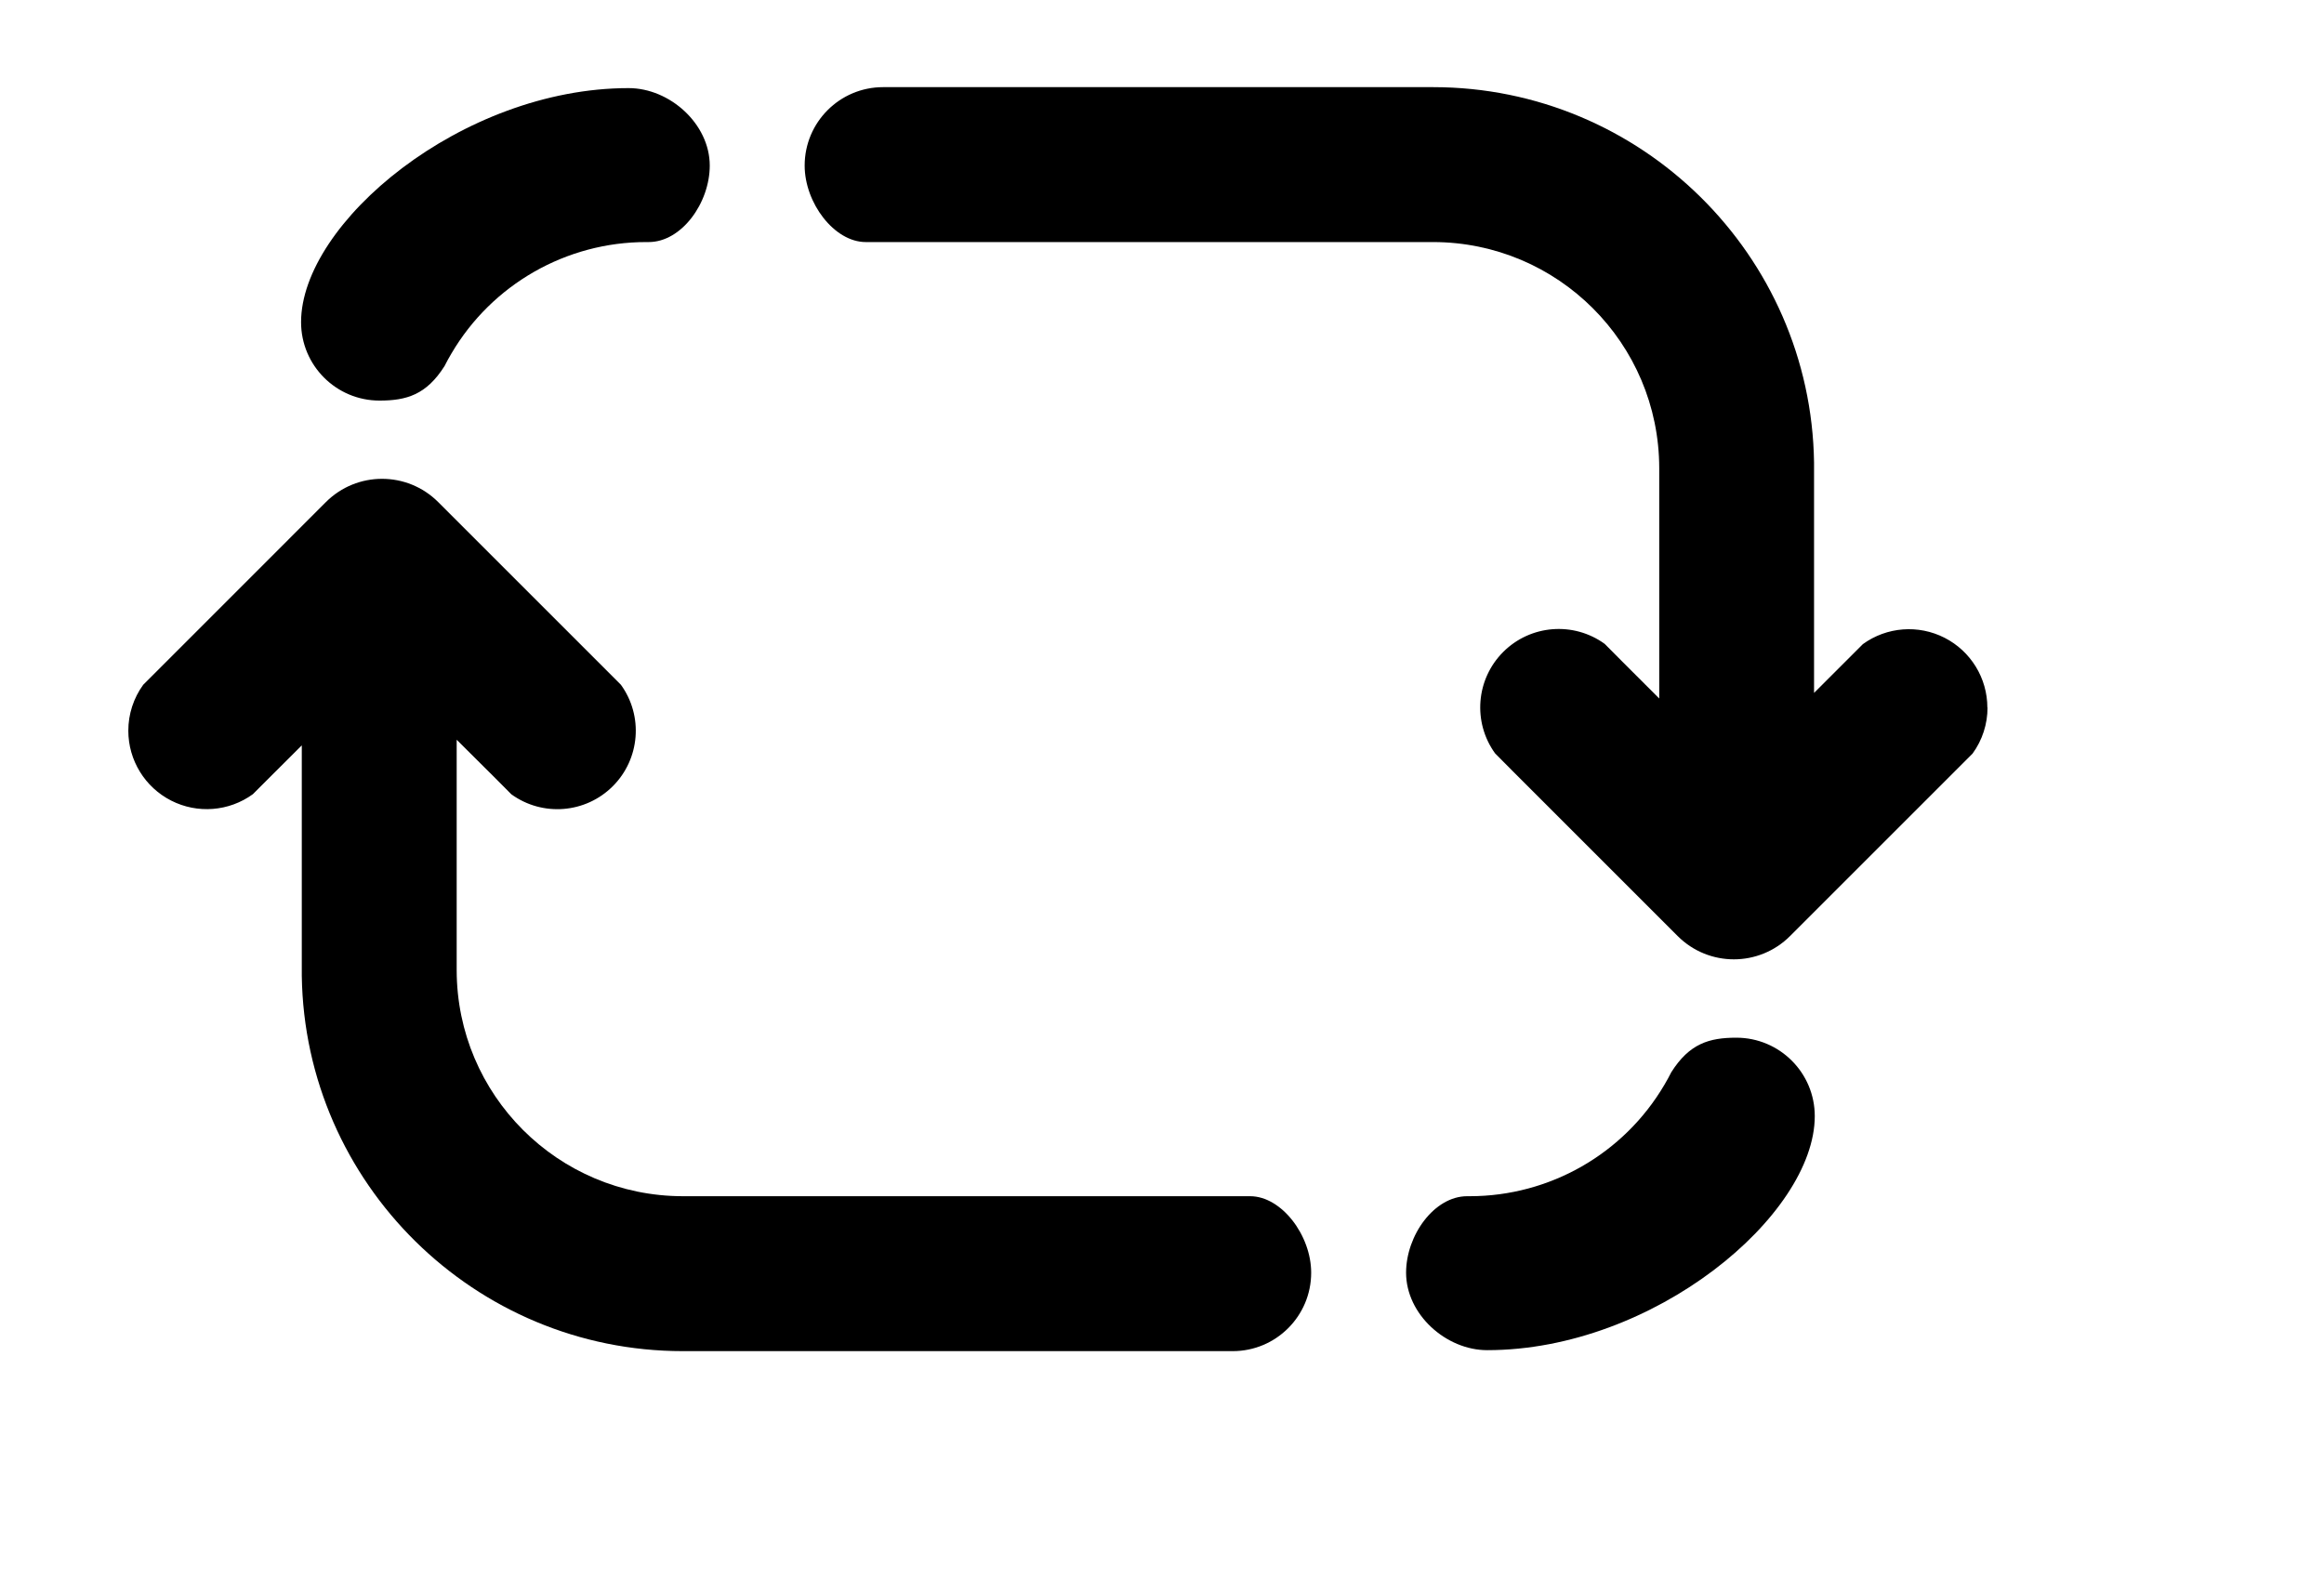
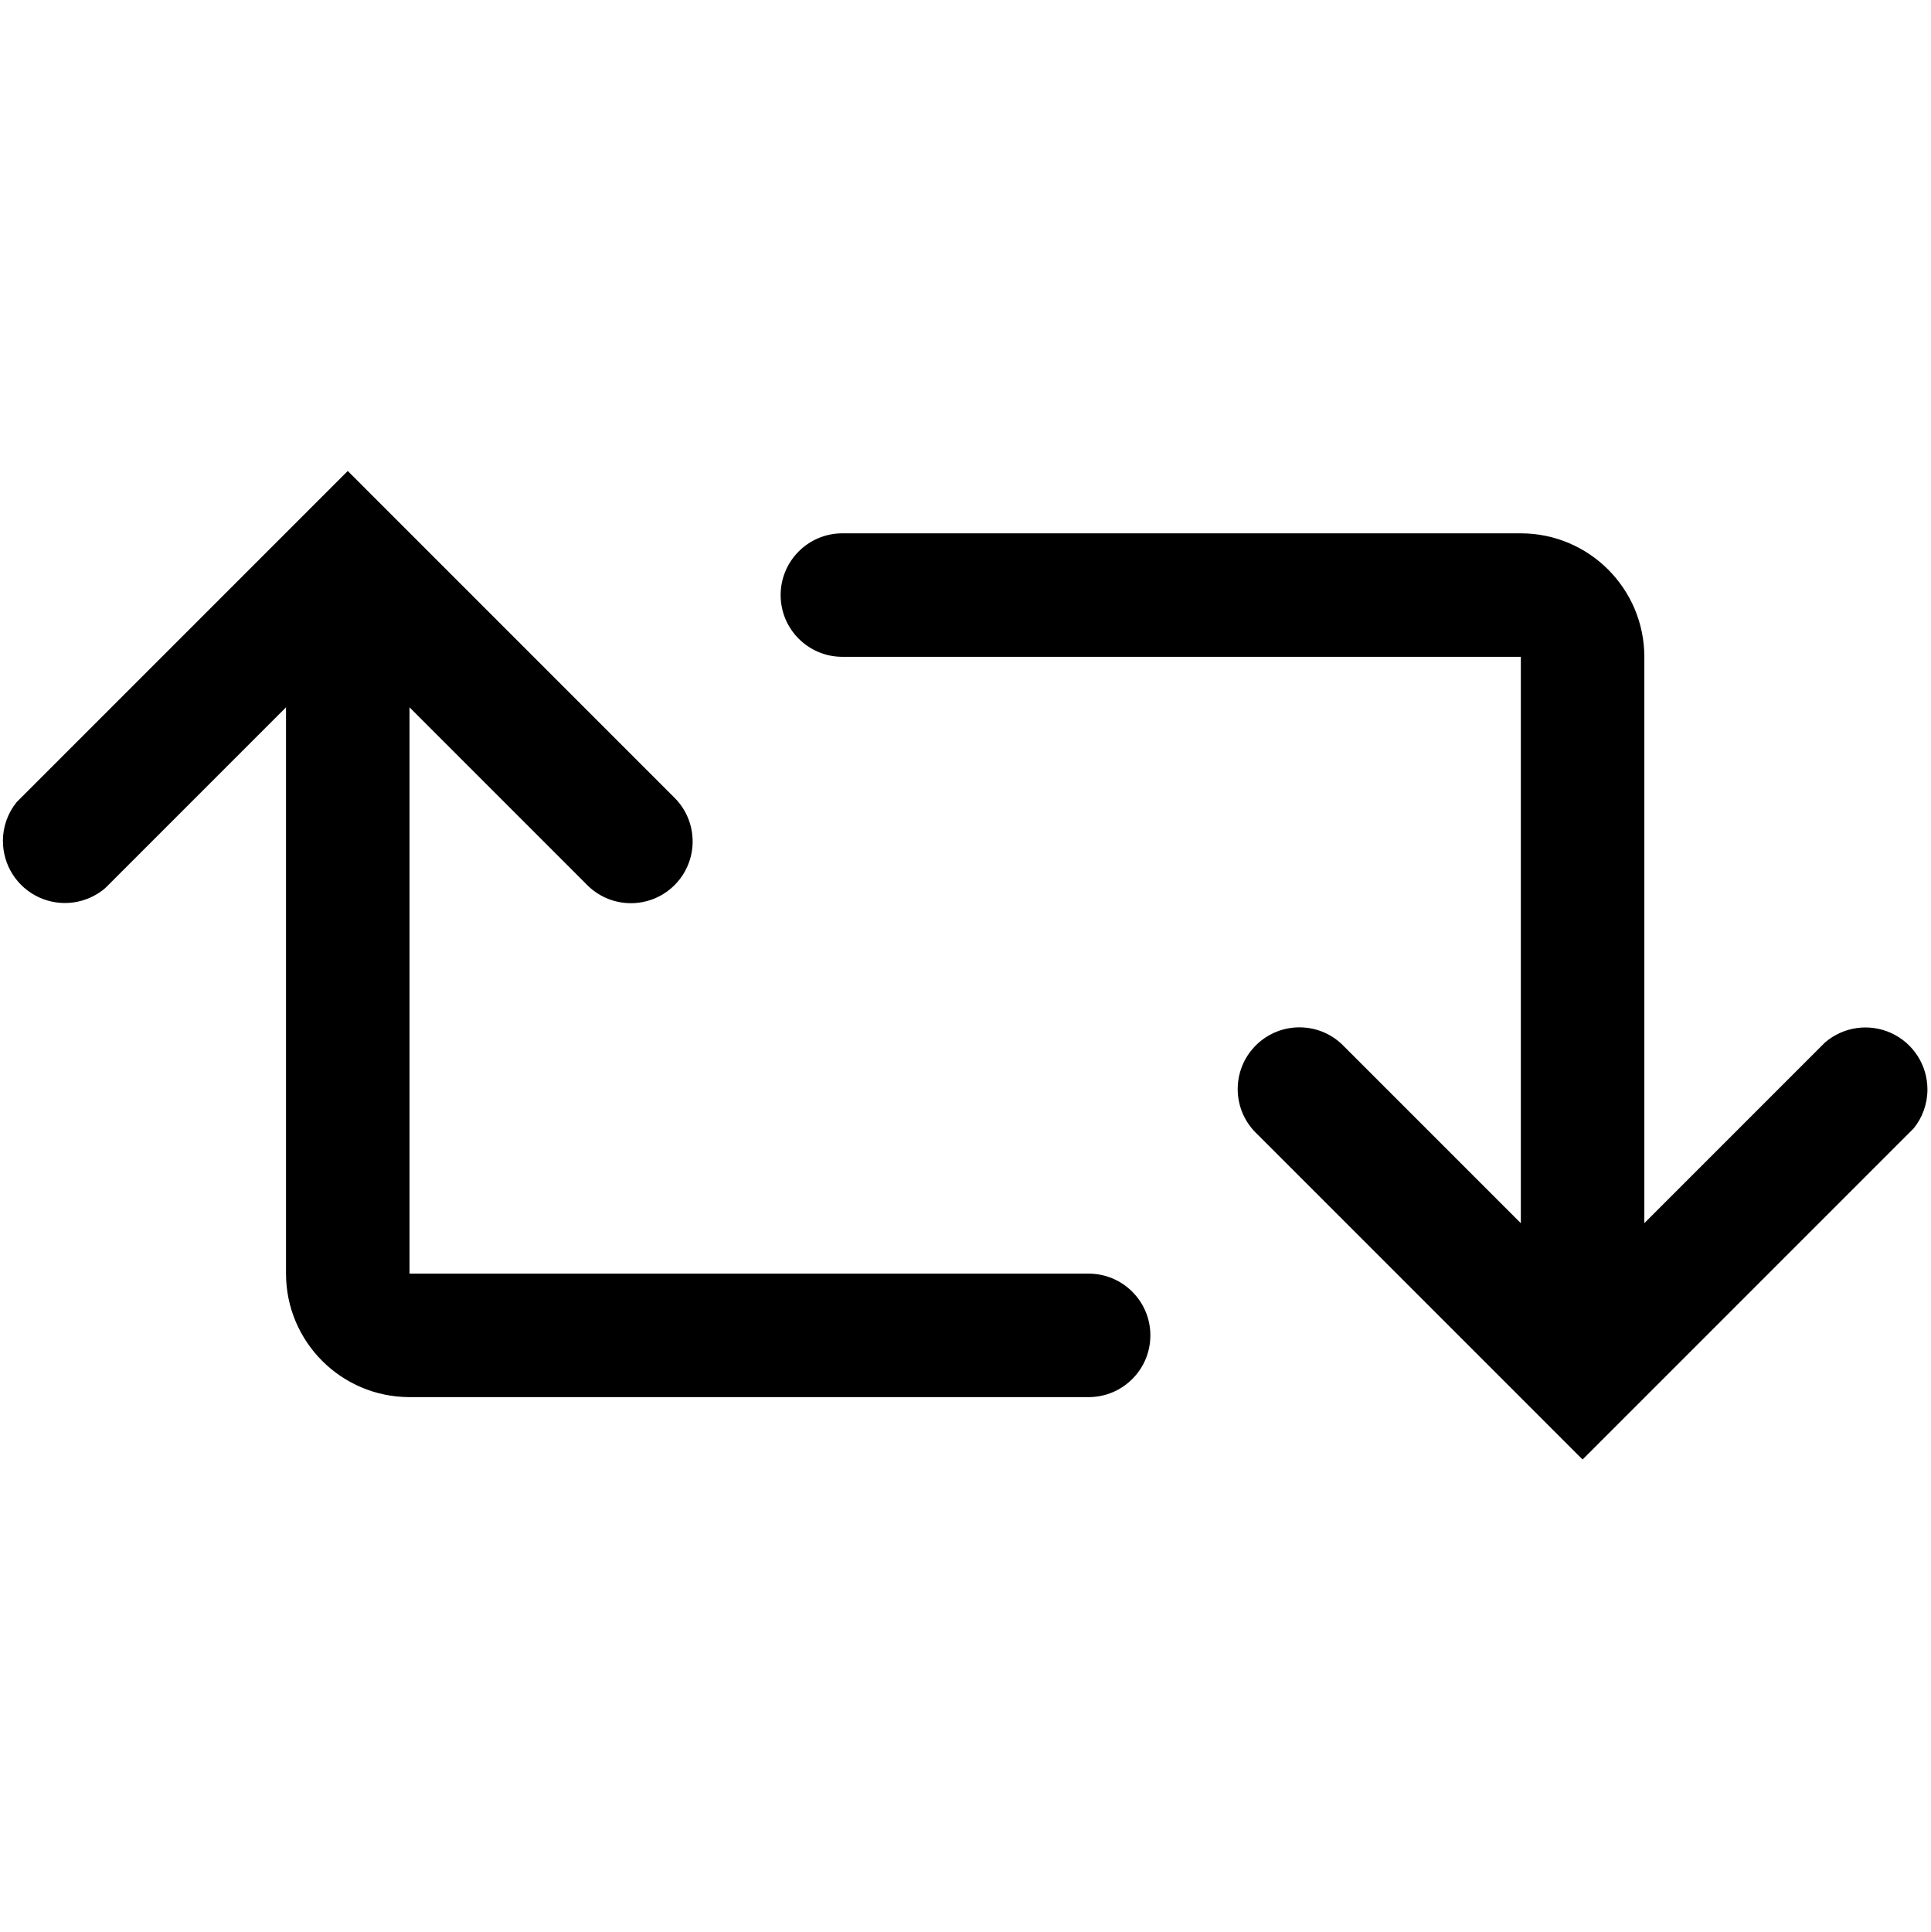
- <svg xmlns="http://www.w3.org/2000/svg" viewBox="0 0 959.89 652.72">
-   <g transform="translate(53,36) scale(0.8)">
-     <g id="Layer_2" data-name="Layer 2">
-       <g id="Layer_11" data-name="Layer 11">
-         <path d="M659.7,612.22c0-19.29,14.53-39.5,31.53-39.5h1.27a116.6,116.6,0,0,0,100.55-57.51q1.91-3.21,3.59-6.54c9.35-14.79,19.6-17.81,33.56-17.81a40.5,40.5,0,0,1,40.5,40.5c0,51.15-83,120.86-169.13,120.86C680.34,652.22,659.7,633.76,659.7,612.22Z" />
-         <path d="M0,332.36a40.3,40.3,0,0,1,7.69-23.75l9-9,0,0L102,214.28a41,41,0,0,1,58,0l85.27,85.27,9.05,9.06a40.51,40.51,0,0,1-56.57,56.56l-9-9.05L169.53,337V456A116.87,116.87,0,0,0,286.26,572.72H579.17c16.26,0,31.53,20.21,31.53,39.5a40.5,40.5,0,0,1-40.5,40.5H286.26c-107.49,0-195.14-86.68-196.7-193.8,0-1,0-1.95,0-2.93V339.9L73.31,356.11h0l-9,9s0,0,0,0A40.51,40.51,0,0,1,0,332.36Z" />
-         <path d="M300.19,40.5c0,19.29-14.53,39.5-31.53,39.5h-1.27a116.6,116.6,0,0,0-100.55,57.51q-1.91,3.21-3.59,6.54c-9.35,14.79-19.6,17.81-33.56,17.81a40.5,40.5,0,0,1-40.5-40.5C89.19,70.21,172.2.5,258.31.5,279.55.5,300.19,19,300.19,40.5Z" />
-         <path d="M959.89,320.36a40.3,40.3,0,0,1-7.69,23.75l-9,9,0,0-85.27,85.27a41,41,0,0,1-58,0l-85.27-85.27-9-9.06a40.51,40.51,0,0,1,56.57-56.56l9,9.05,19.17,19.16v-119A116.87,116.87,0,0,0,673.63,80H380.72c-16.26,0-31.53-20.21-31.53-39.5A40.5,40.5,0,0,1,389.69,0H673.63c107.49,0,195.14,86.68,196.7,193.8,0,1,0,1.95,0,2.93V312.82l16.22-16.21h0l9-9,0,0a40.51,40.51,0,0,1,64.26,32.81Z" />
-       </g>
+ <svg xmlns="http://www.w3.org/2000/svg" viewBox="0 0 2600 2601.84">
+   <defs>
+     <style>.cls-1{fill:none;}</style>
+   </defs>
+   <g id="Layer_2" data-name="Layer 2">
+     <g id="Container">
+       <rect class="cls-1" width="2600" height="2601.84" />
+     </g>
+     <g id="share">
+       <path d="M3.9,1132.67a83.11,83.11,0,0,1,18.63-52.57L468.38,634.26,908,1073.86c.36.34.71.7,1.06,1.06a83.14,83.14,0,0,1,.87,115.63l-.46.48-1.89,1.88-.47.46a83.17,83.17,0,0,1-114.75,0l-.47-.46L790,1191l-.46-.48-238-238v762.69h914.7a83.15,83.15,0,1,1,0,166.3H551.53a166.47,166.47,0,0,1-166.31-166.3V952.57L150.55,1187.24l-8.6,8.6a83.48,83.48,0,0,1-138-63.17Z" />
+       <path d="M2596,1467.14a83.11,83.11,0,0,1-18.63,52.57l-445.85,445.84-439.61-439.61c-.36-.33-.71-.69-1.06-1a83.14,83.14,0,0,1-.87-115.63l.46-.48,1.89-1.88.47-.46a83.17,83.17,0,0,1,114.75,0l.47.46,1.89,1.88.46.48,238,238V884.55h-914.7a83.16,83.16,0,0,1,0-166.31h914.7A166.48,166.48,0,0,1,2214.7,884.55v762.69l234.67-234.67,8.6-8.6A83.48,83.48,0,0,1,2596,1467.14Z" />
    </g>
  </g>
</svg>
